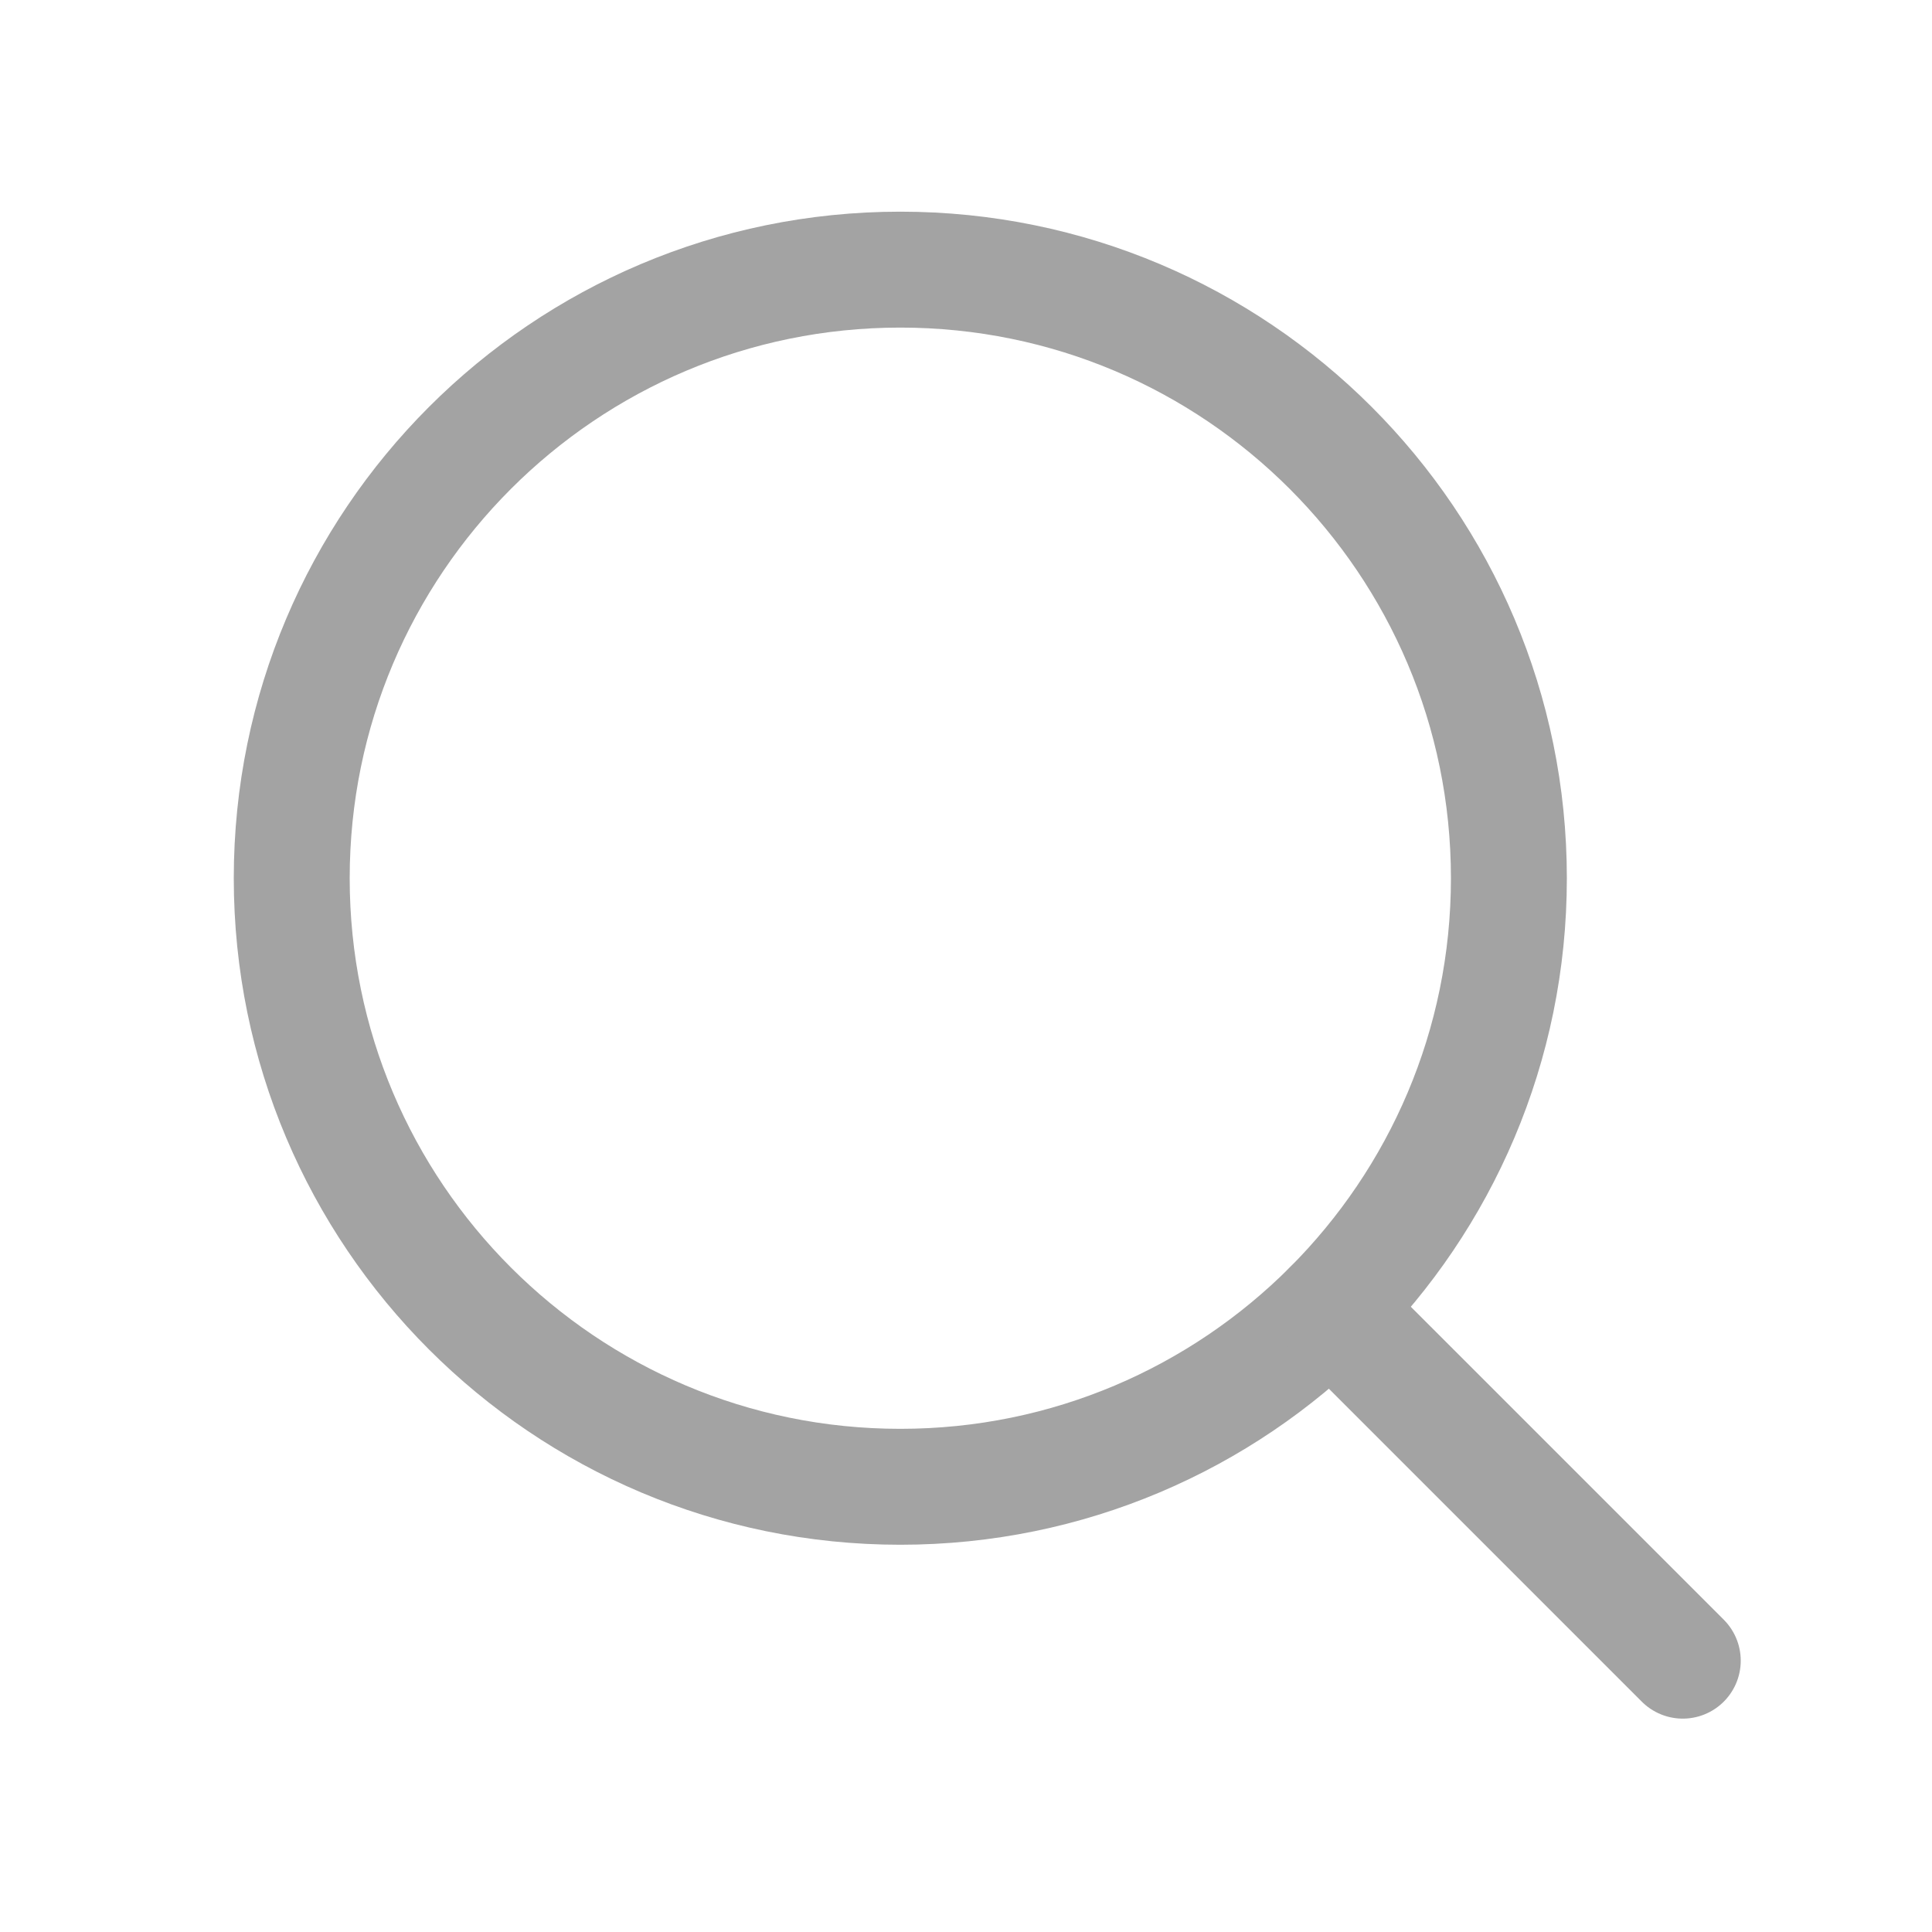
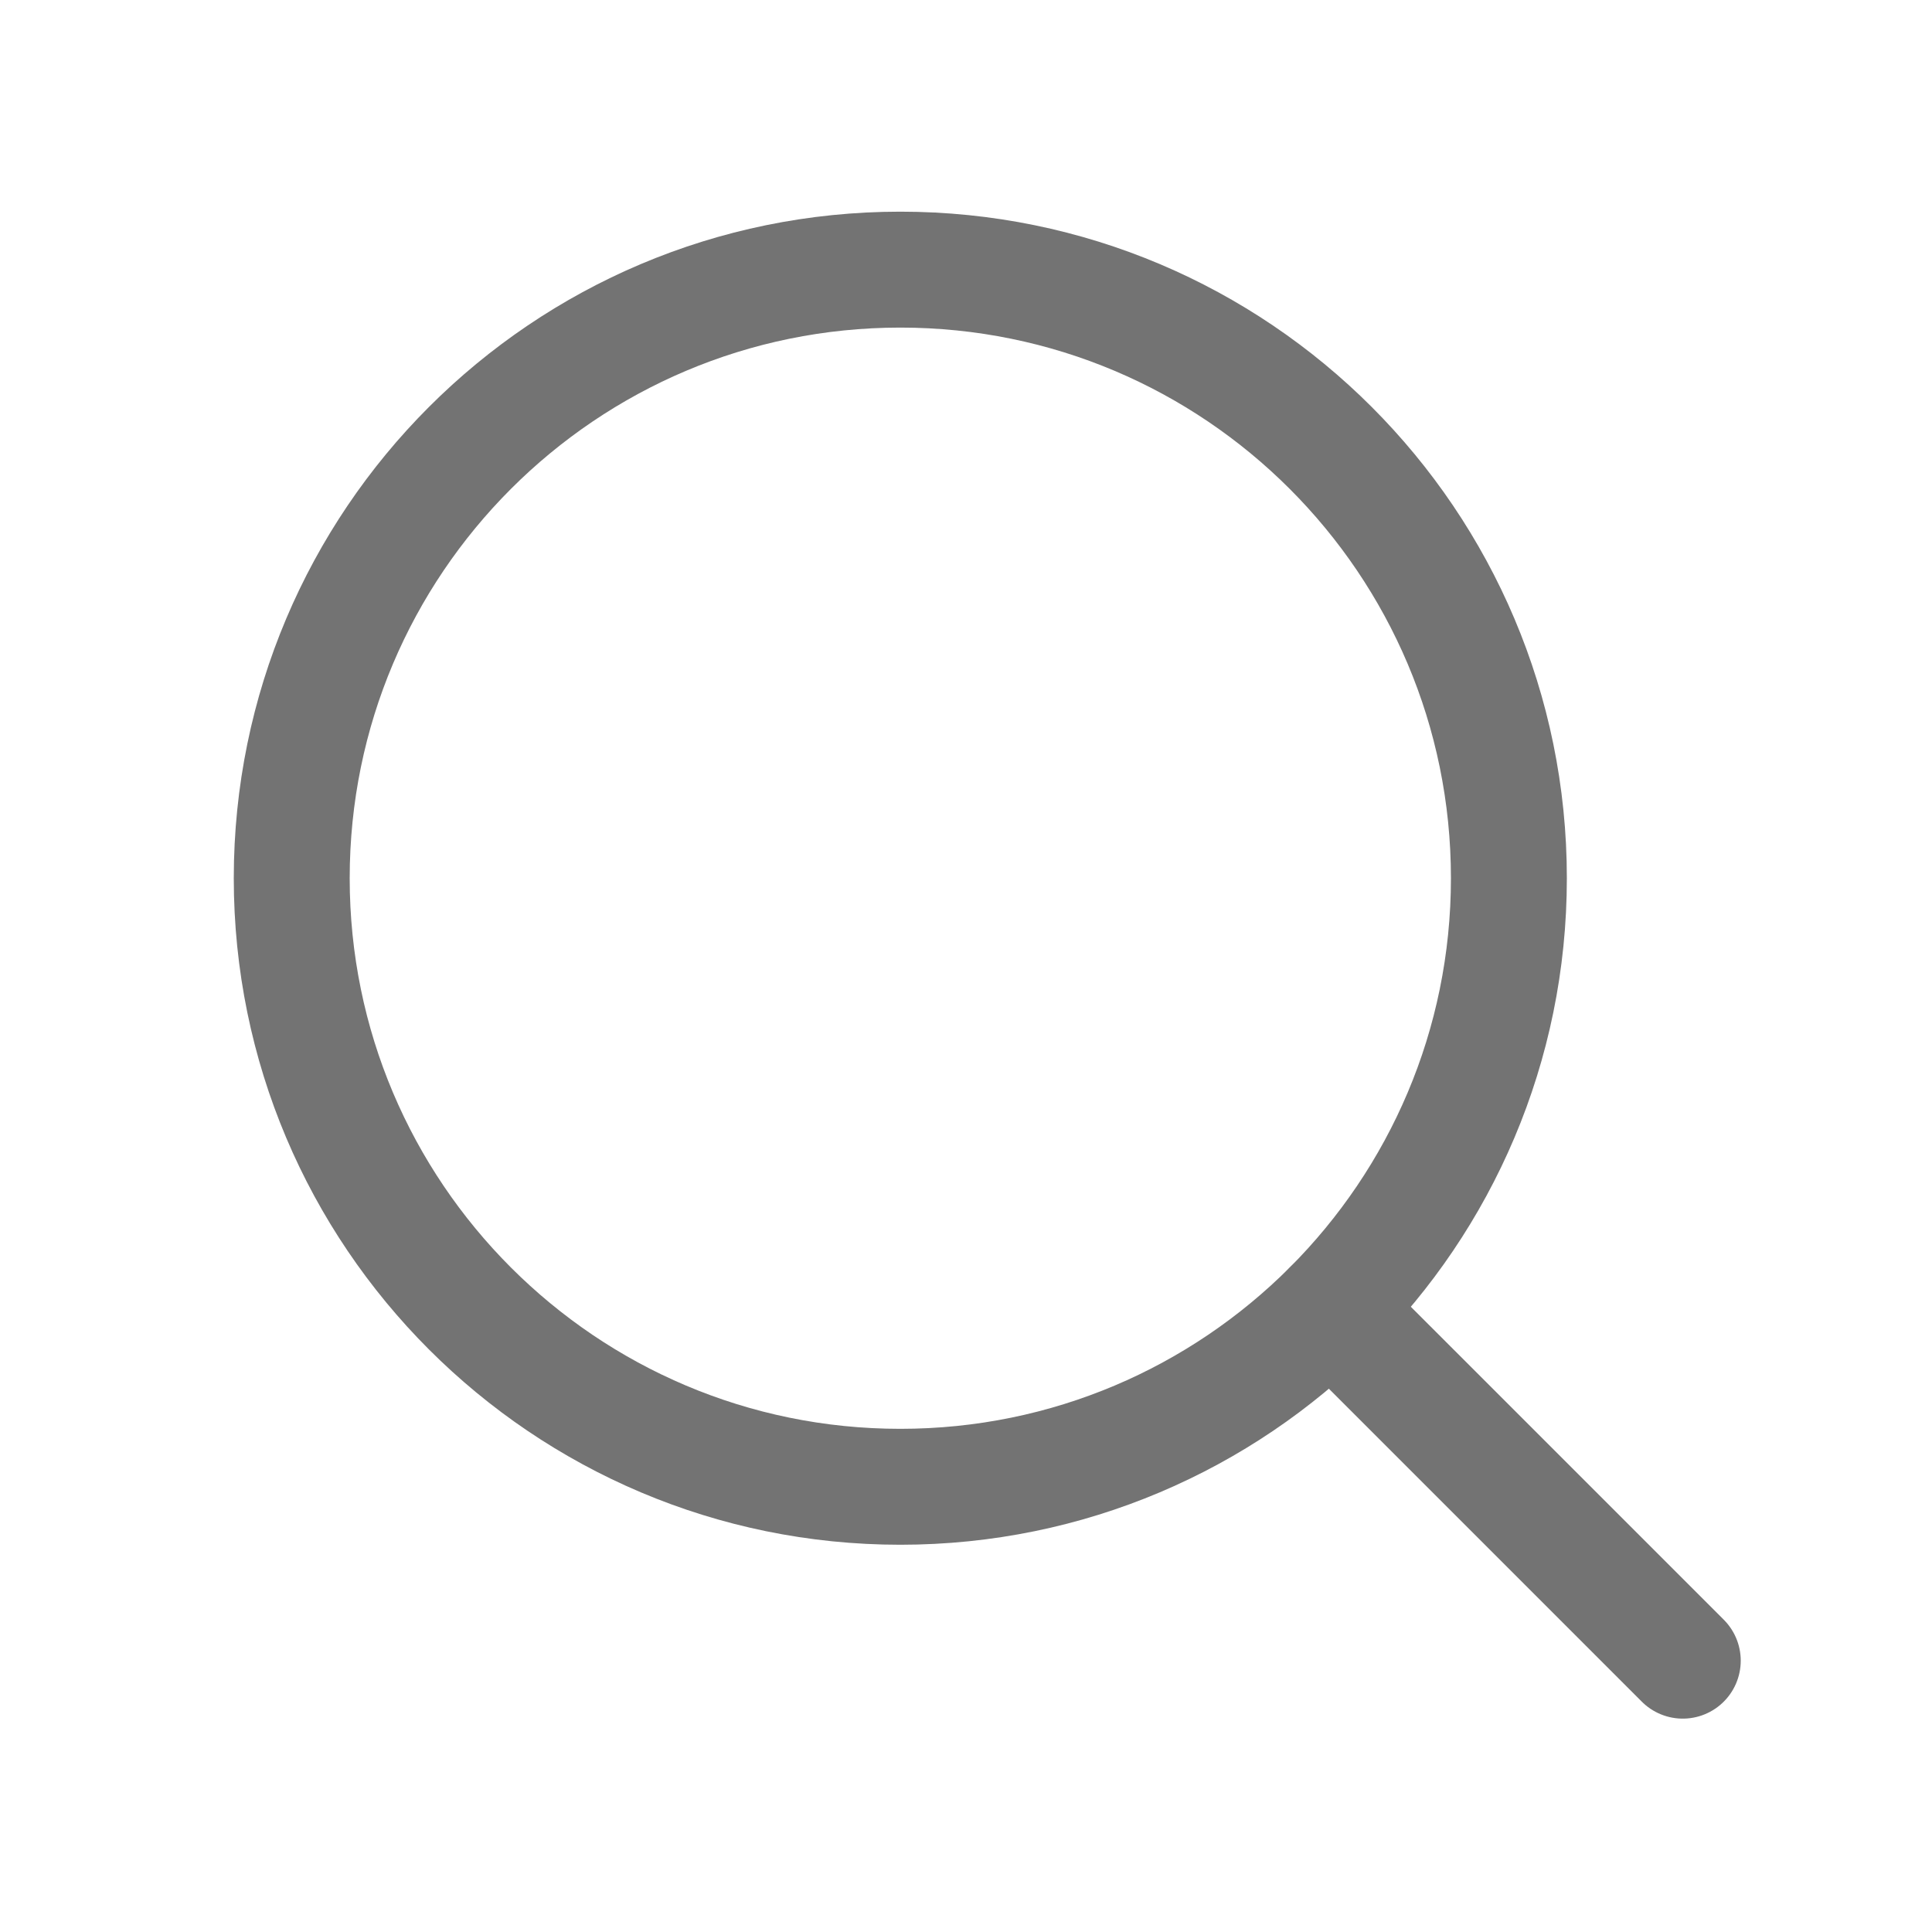
<svg xmlns="http://www.w3.org/2000/svg" width="25" height="25" viewBox="0 0 25 25" fill="none">
-   <path d="M11.65 19.239C16 19.239 19.525 15.713 19.525 11.364C19.525 7.015 16 3.489 11.65 3.489C7.301 3.489 3.775 7.015 3.775 11.364C3.775 15.713 7.301 19.239 11.65 19.239Z" stroke="#A3A3A3" stroke-width="1.5" stroke-linecap="round" stroke-linejoin="round" />
-   <path d="M17.219 16.933L21.775 21.489" stroke="#A3A3A3" stroke-width="1.5" stroke-linecap="round" stroke-linejoin="round" />
+   <path d="M11.65 19.239C16 19.239 19.525 15.713 19.525 11.364C19.525 7.015 16 3.489 11.65 3.489C7.301 3.489 3.775 7.015 3.775 11.364C3.775 15.713 7.301 19.239 11.65 19.239Z" stroke="#737373" stroke-width="1.5" stroke-linecap="round" stroke-linejoin="round" />
+   <path d="M17.219 16.933L21.775 21.489" stroke="#737373" stroke-width="1.5" stroke-linecap="round" stroke-linejoin="round" />
</svg>
